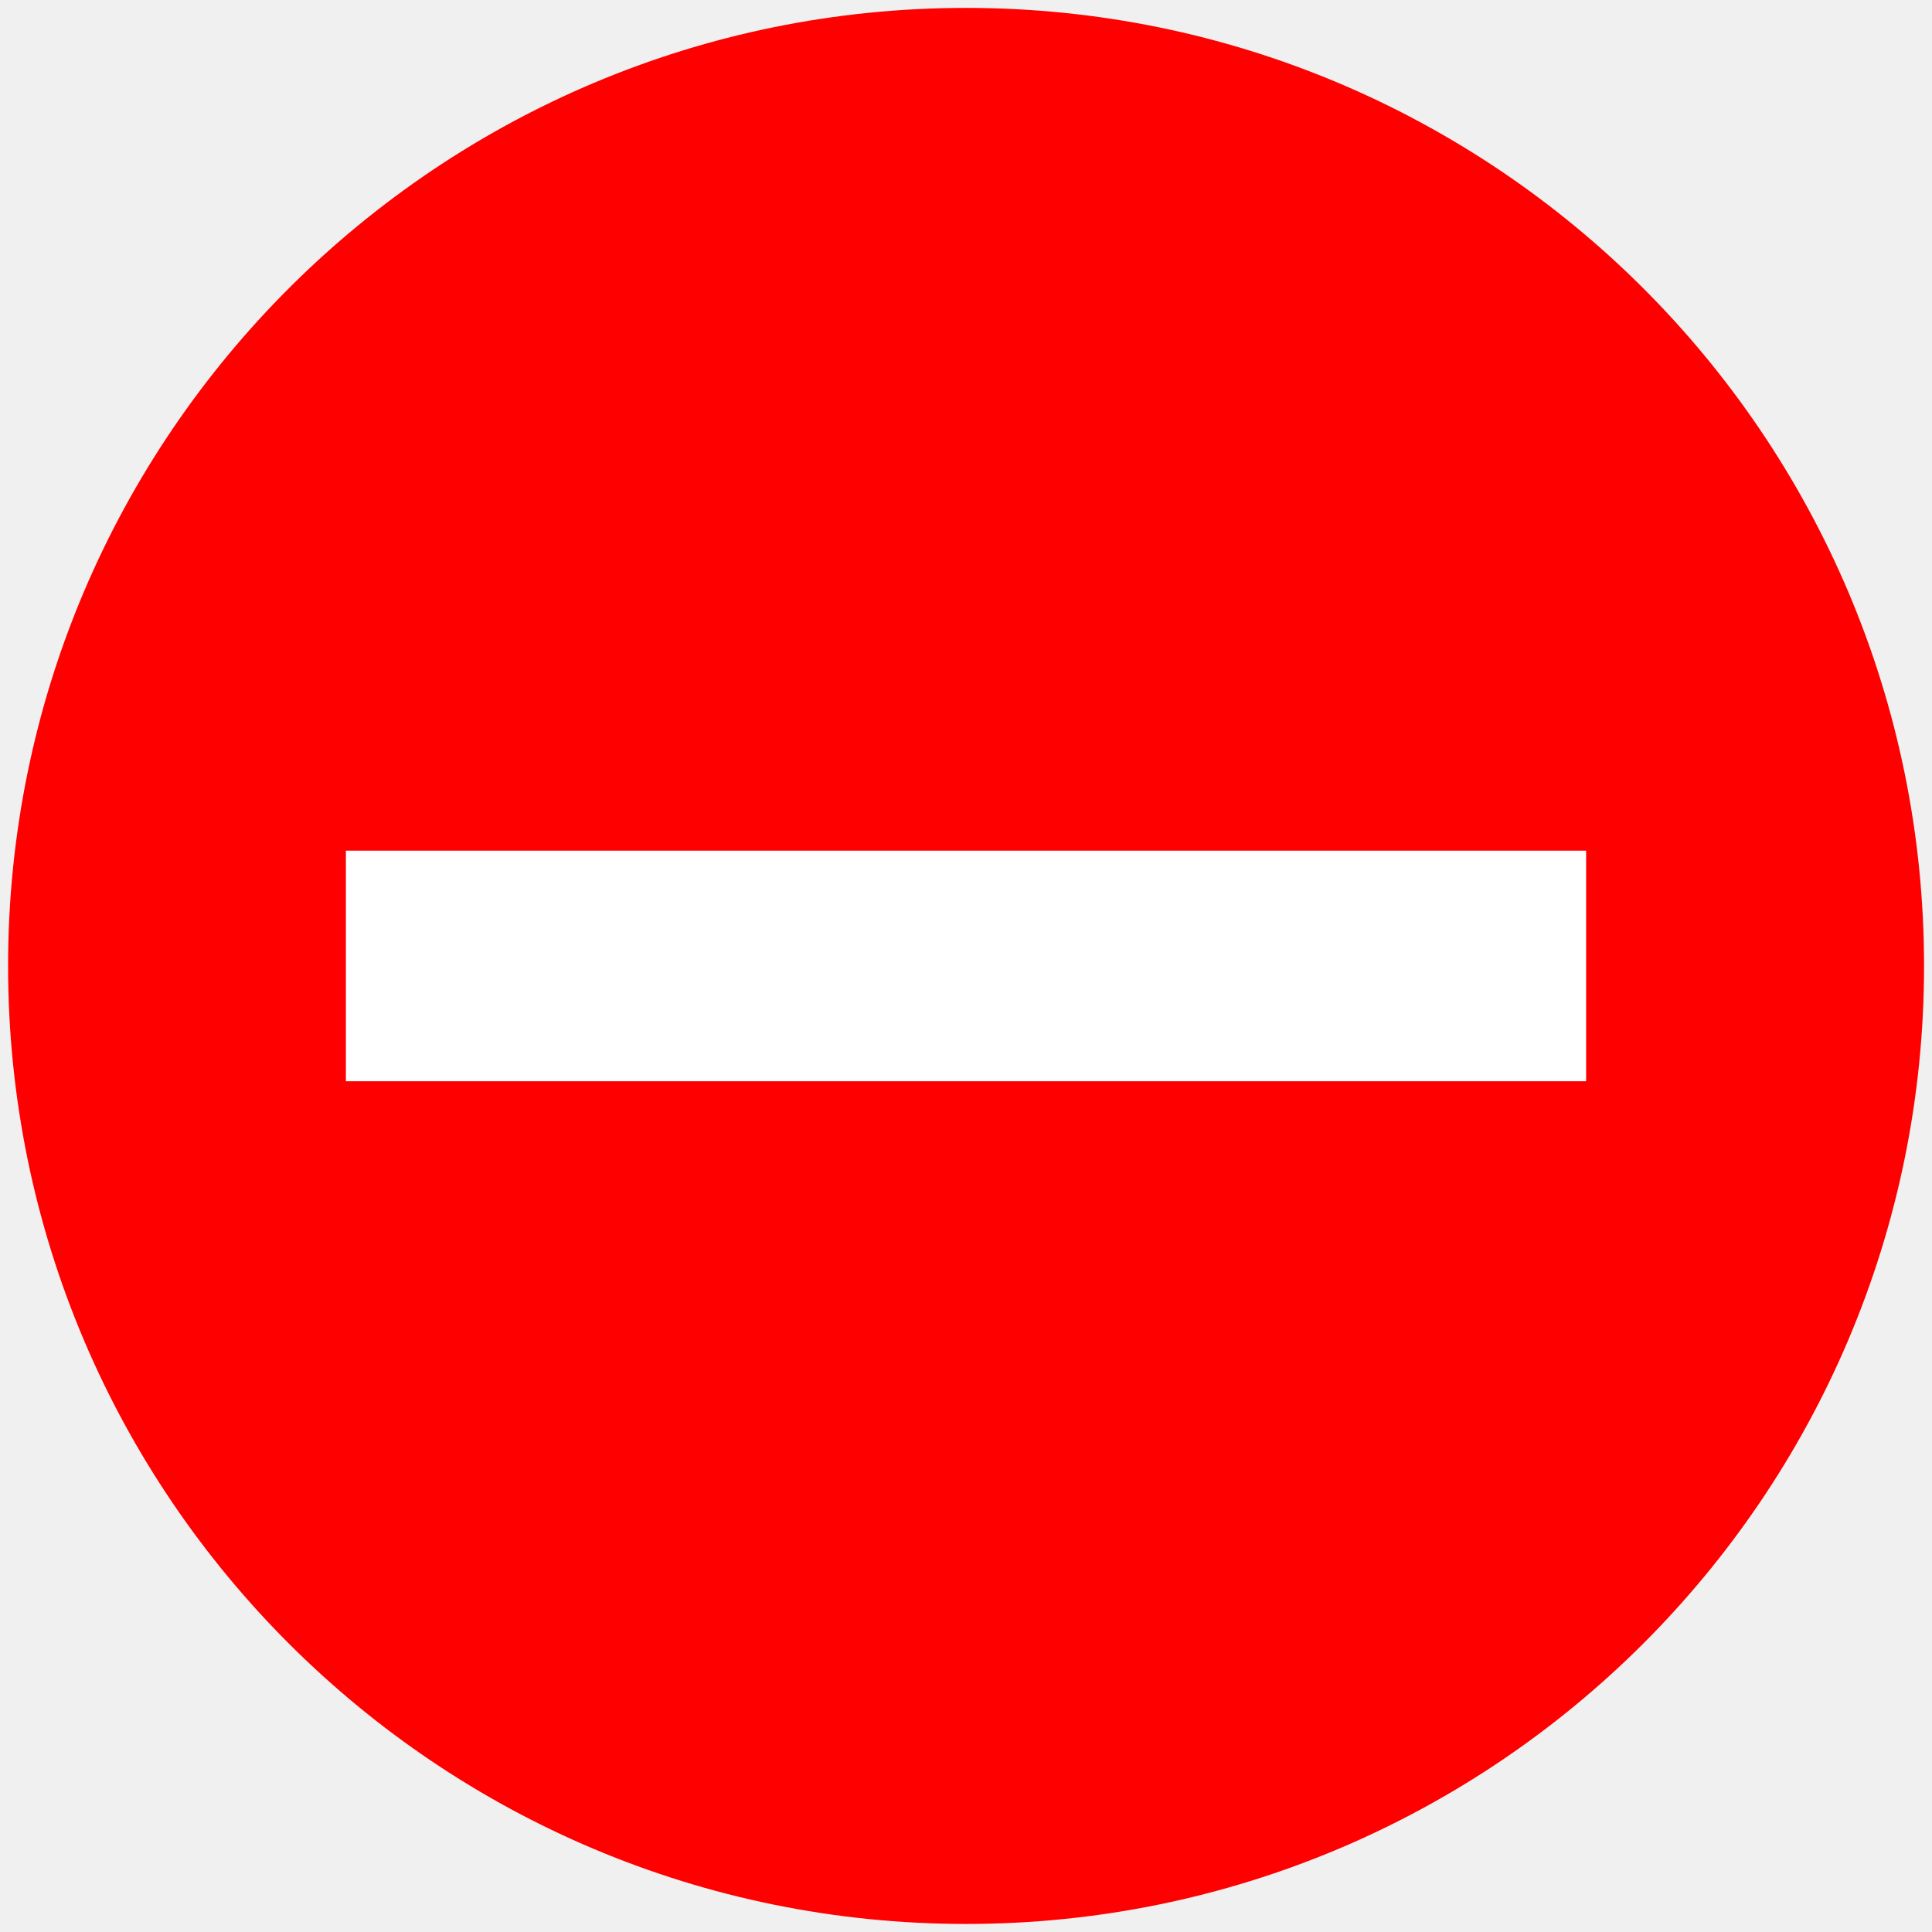
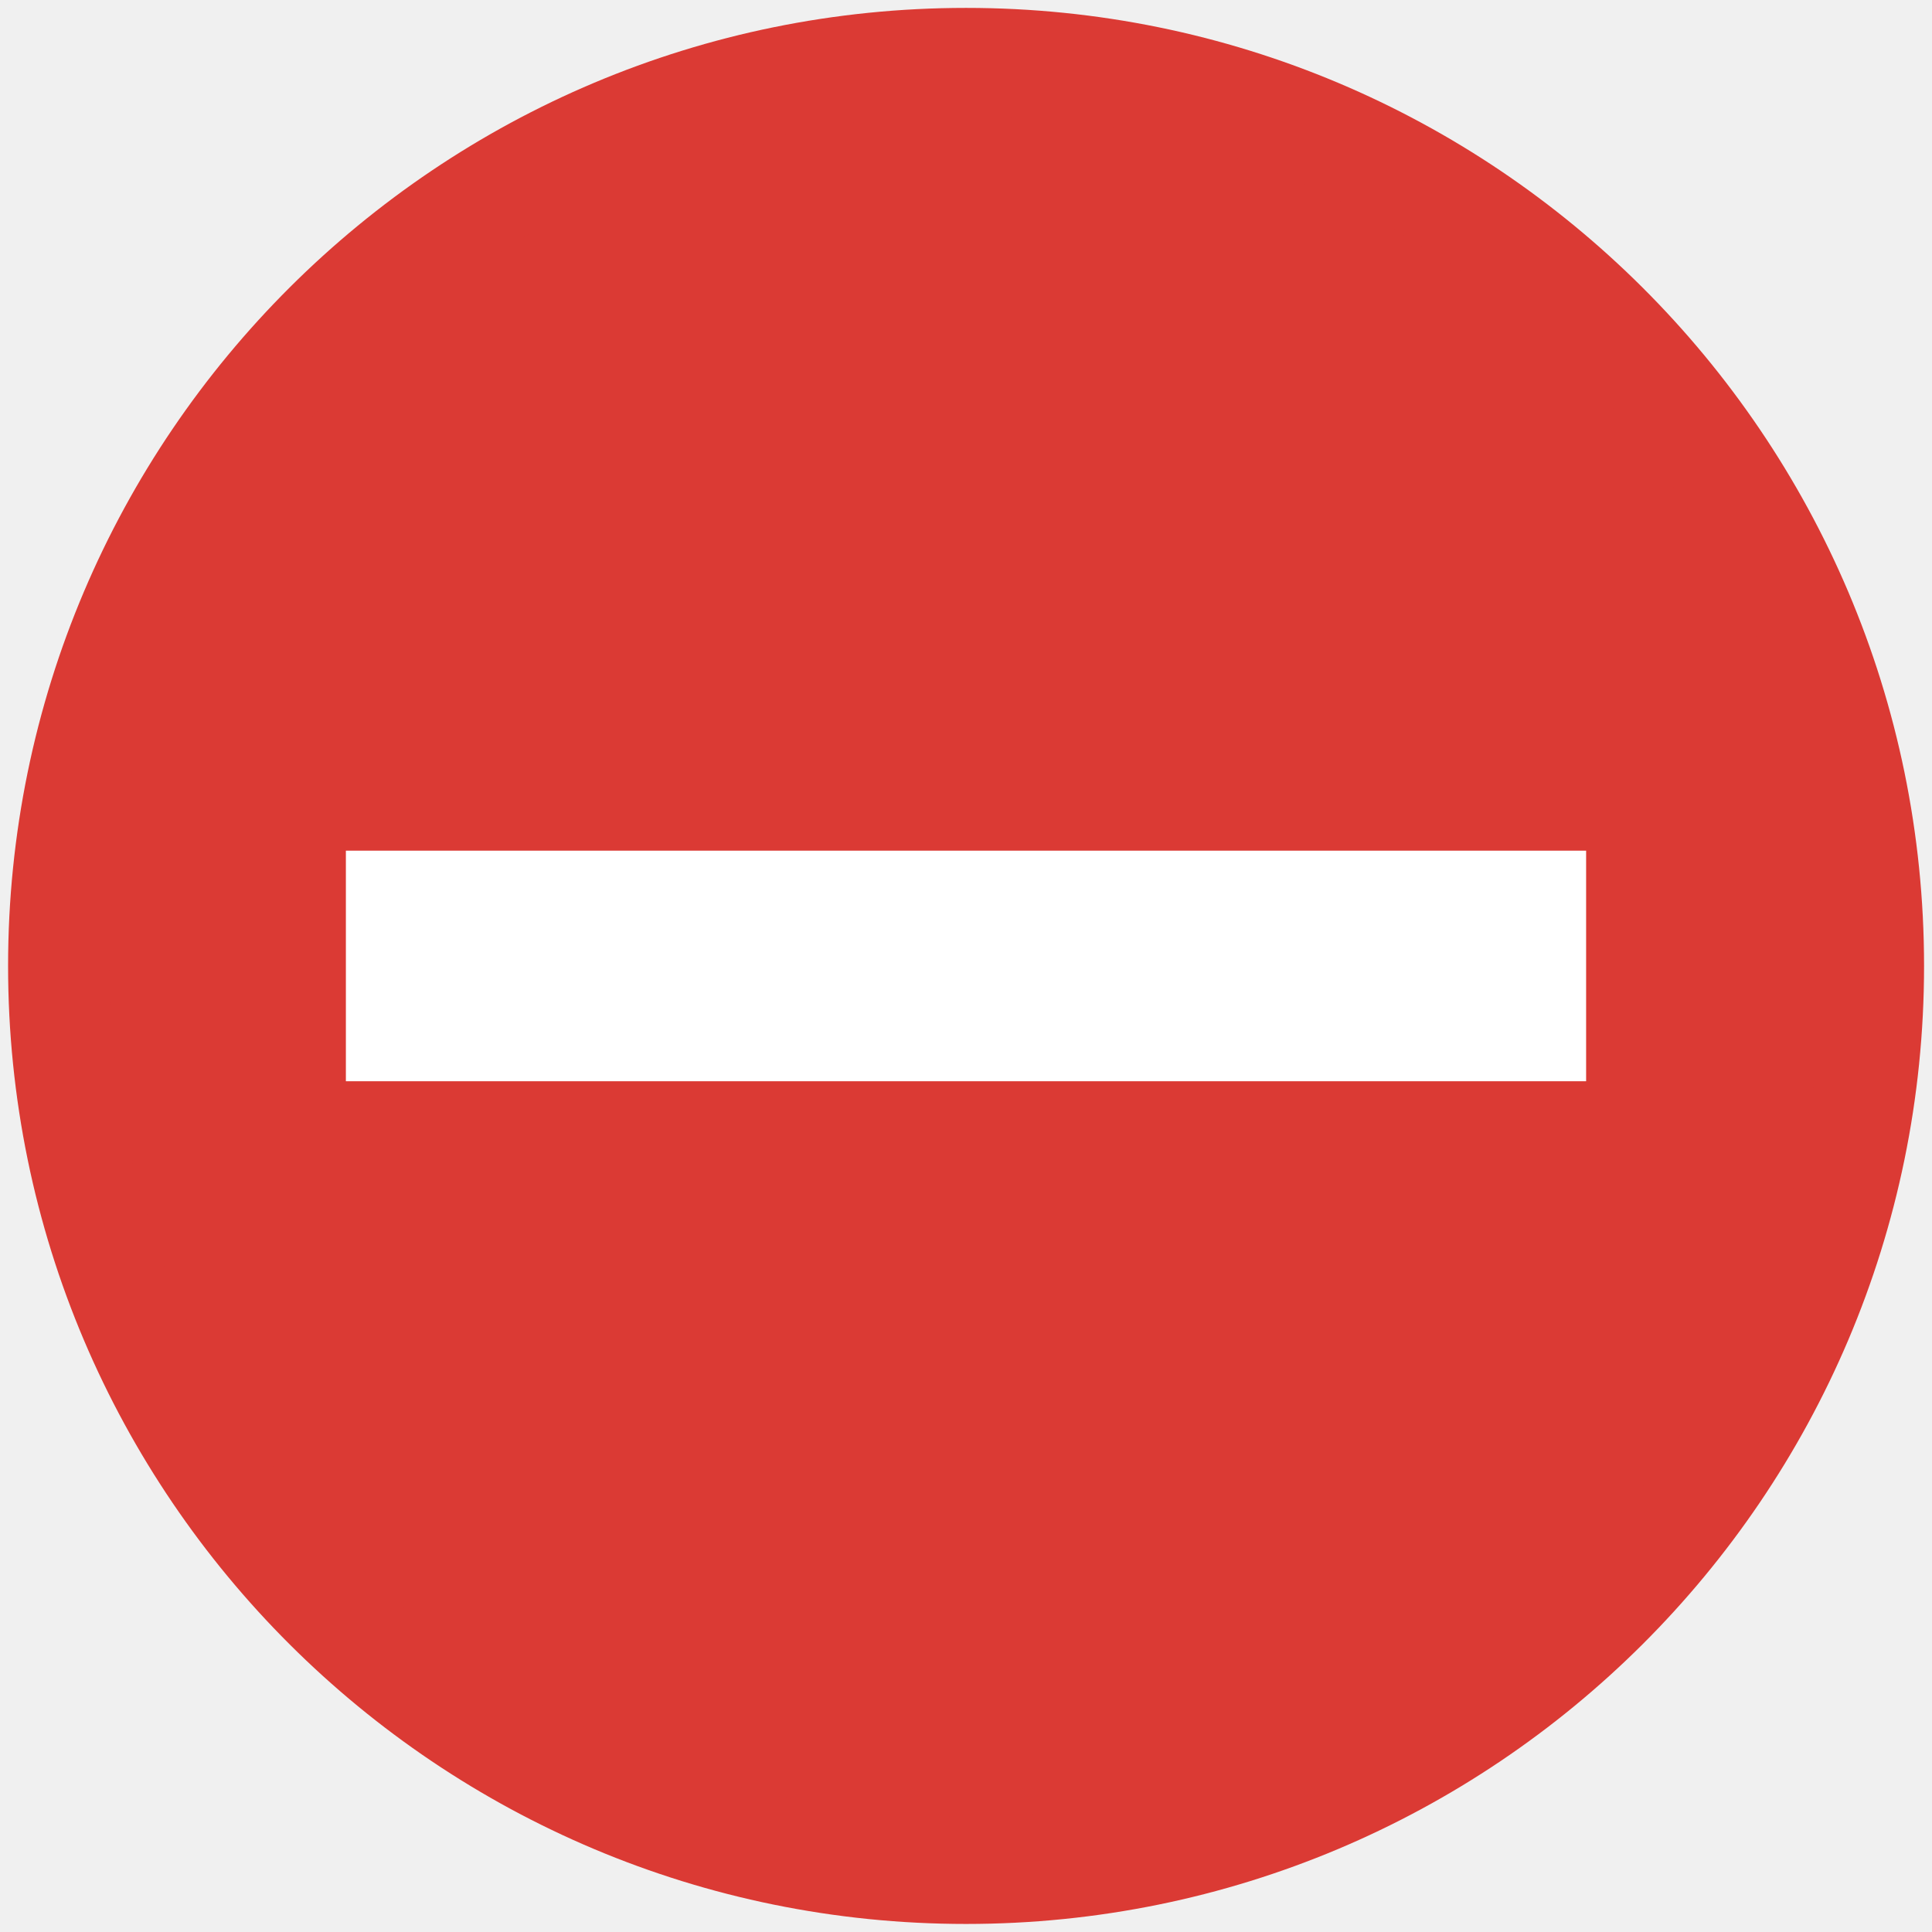
- <svg xmlns="http://www.w3.org/2000/svg" width="24" height="24" viewBox="0 0 24 24" id="svg2" version="1.1">
-   <defs id="defs4" />
-   <g id="layer1" transform="matrix(1.226255,0,0,1.297261,-50.22753,-598.3411)">
-     <g transform="matrix(1.540675,0,0,1.543392,-22.3275,-260.5392)" id="g5802">
-       <ellipse style="fill:#ff0000;fill-opacity:1;stroke:#ff0000;stroke-width:0.668;stroke-miterlimit:4;stroke-dasharray:none;stroke-opacity:1" id="path5782" cx="47.43" cy="473.647" rx="5.965" ry="5.61" />
+ <svg xmlns="http://www.w3.org/2000/svg" width="24" height="24" viewBox="0 0 24 24">
+   <g transform="matrix(1.226255,0,0,1.297261,-50.22753,-598.3411)">
+     <g transform="matrix(1.540675,0,0,1.543392,-22.3275,-260.5392)">
+       <ellipse style="fill:#db3a34;fill-opacity:1;stroke:#db3a34;stroke-width:0.668;stroke-miterlimit:4;stroke-dasharray:none;stroke-opacity:1" cx="47.43" cy="473.647" rx="5.965" ry="5.61" />
    </g>
-     <rect transform="matrix(2.8183573e-8,1,-1,0,0,0)" y="-57.028" x="469.38" height="12.564" width="2.208" id="rect6355-5" style="fill:#ffffff;fill-opacity:1;stroke:none;stroke-width:1.3;stroke-miterlimit:4;stroke-dasharray:none;stroke-opacity:0.875" />
+     <rect transform="matrix(2.8183573e-8,1,-1,0,0,0)" y="-57.028" x="469.38" height="12.564" width="2.208" style="fill:#ffffff;fill-opacity:1;stroke:none;stroke-width:1.3;stroke-miterlimit:4;stroke-dasharray:none;stroke-opacity:0.875" />
  </g>
</svg>
